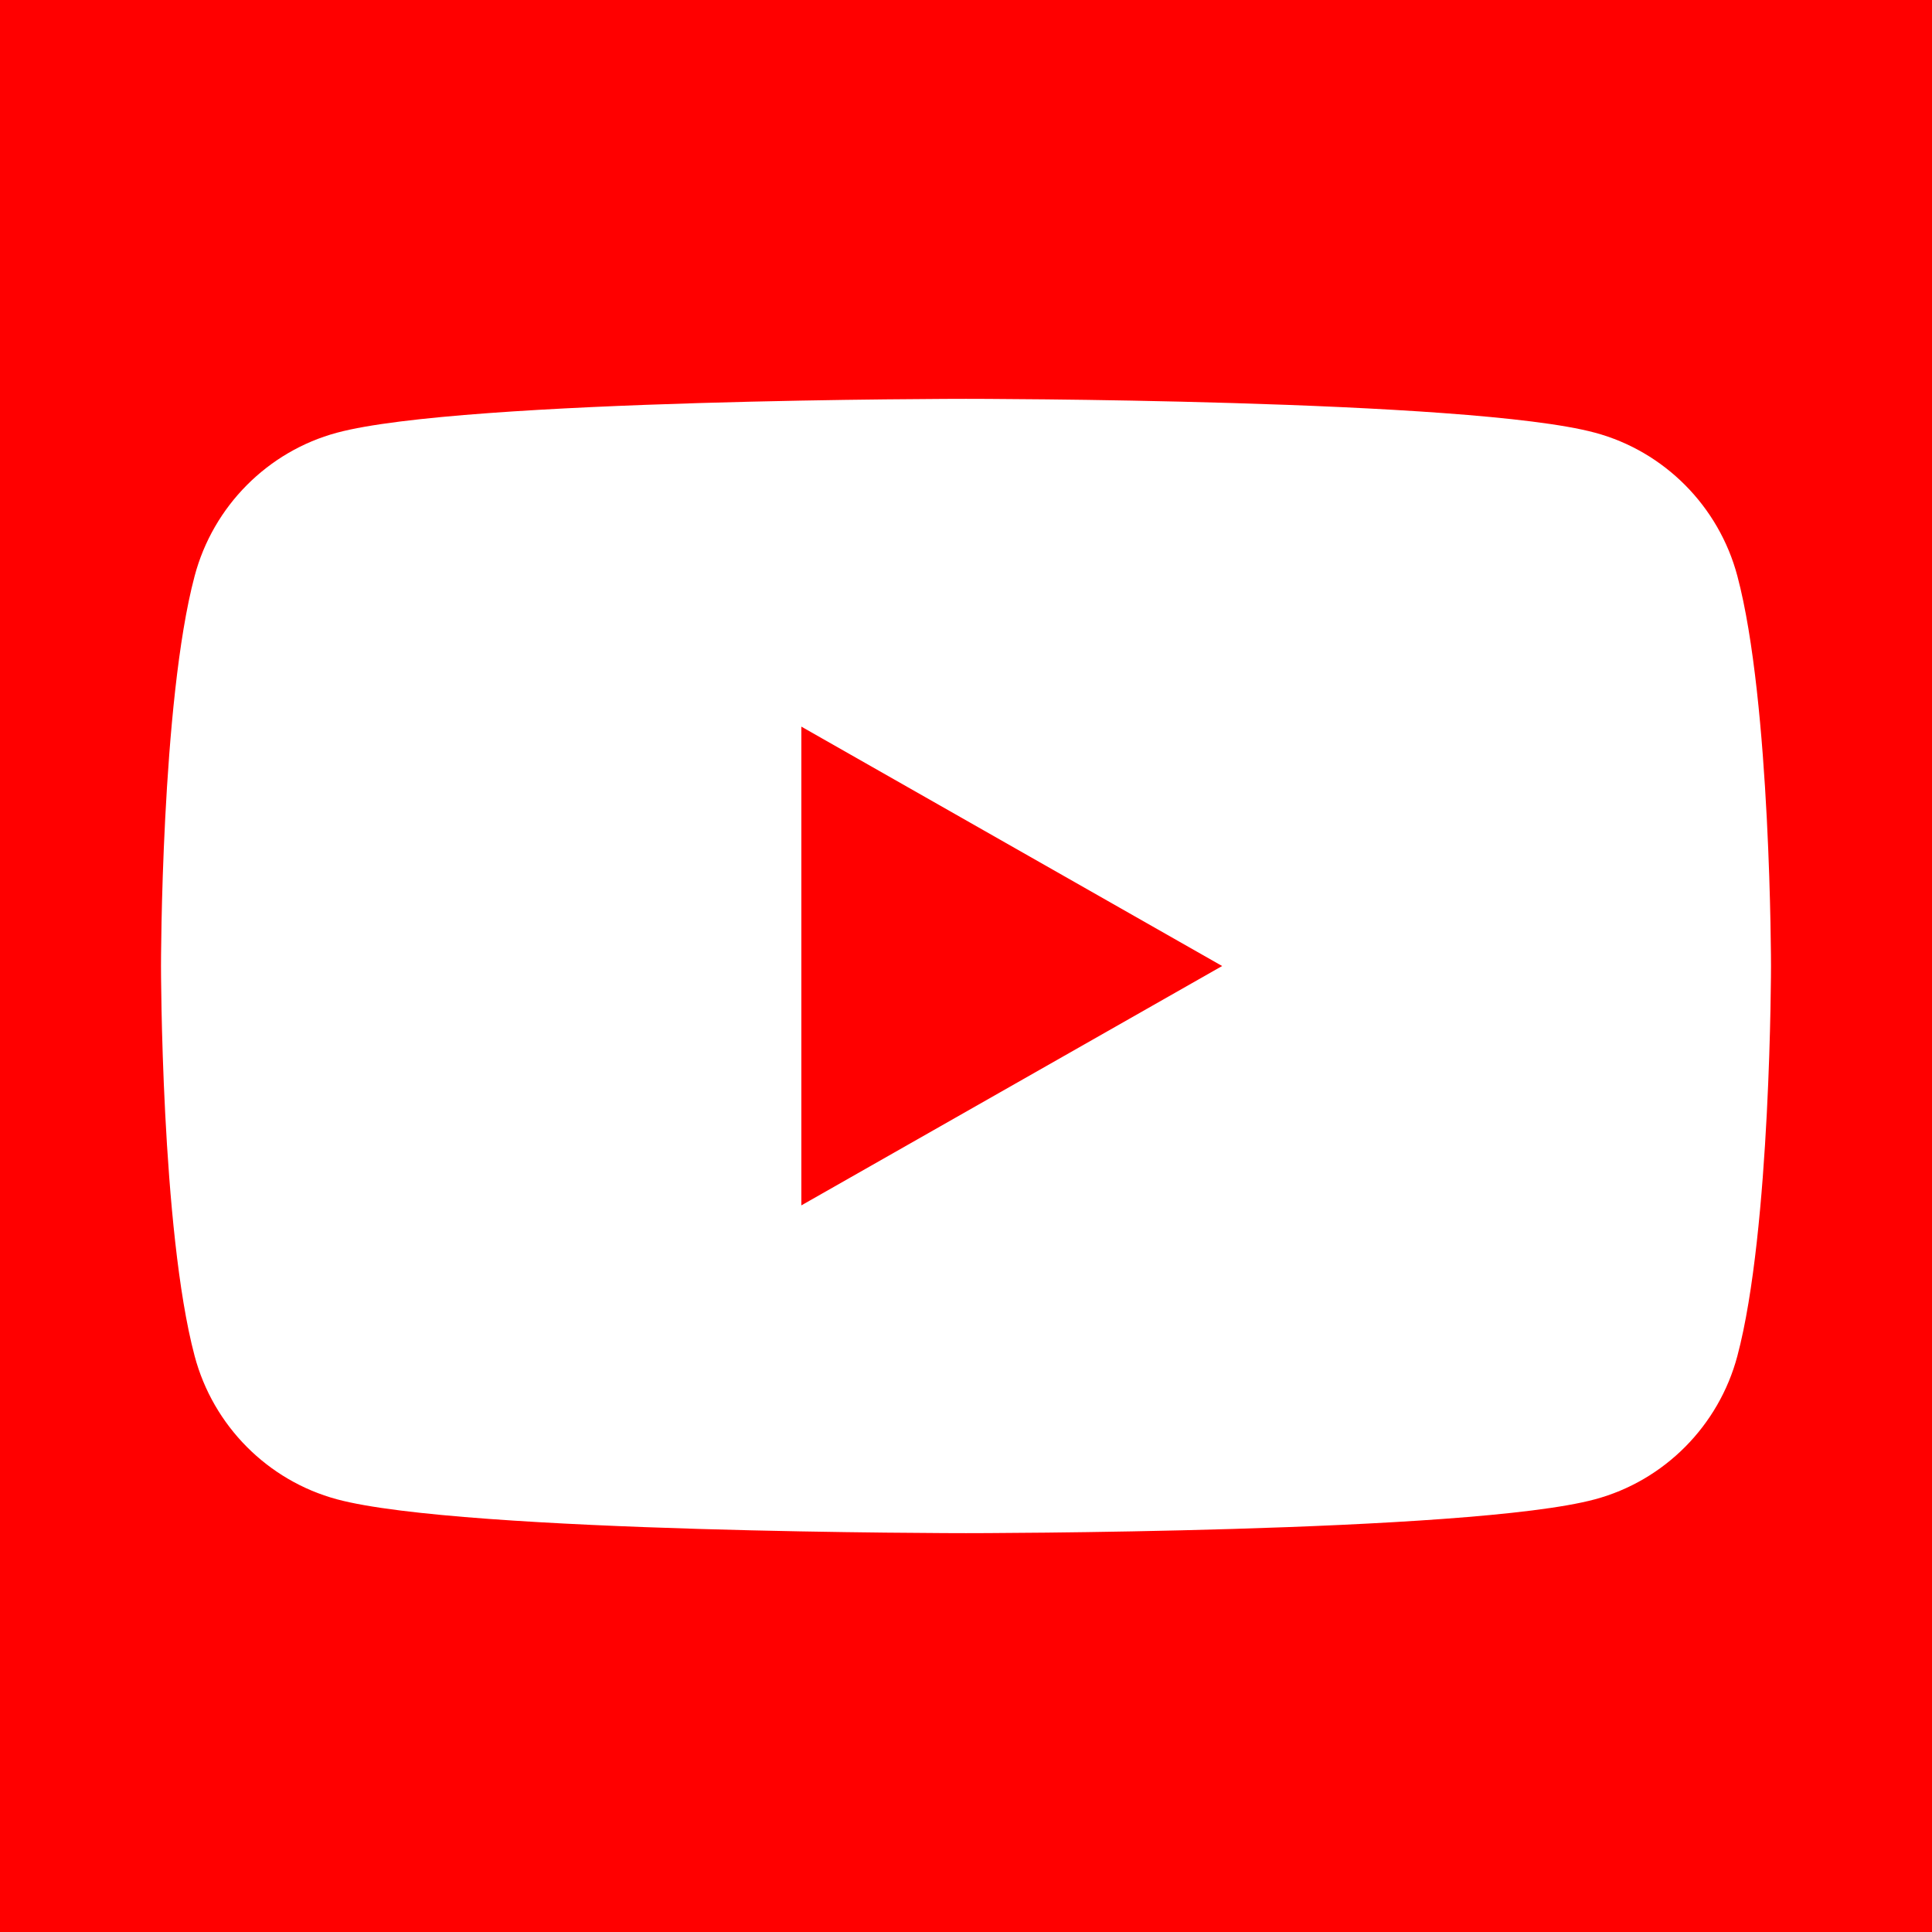
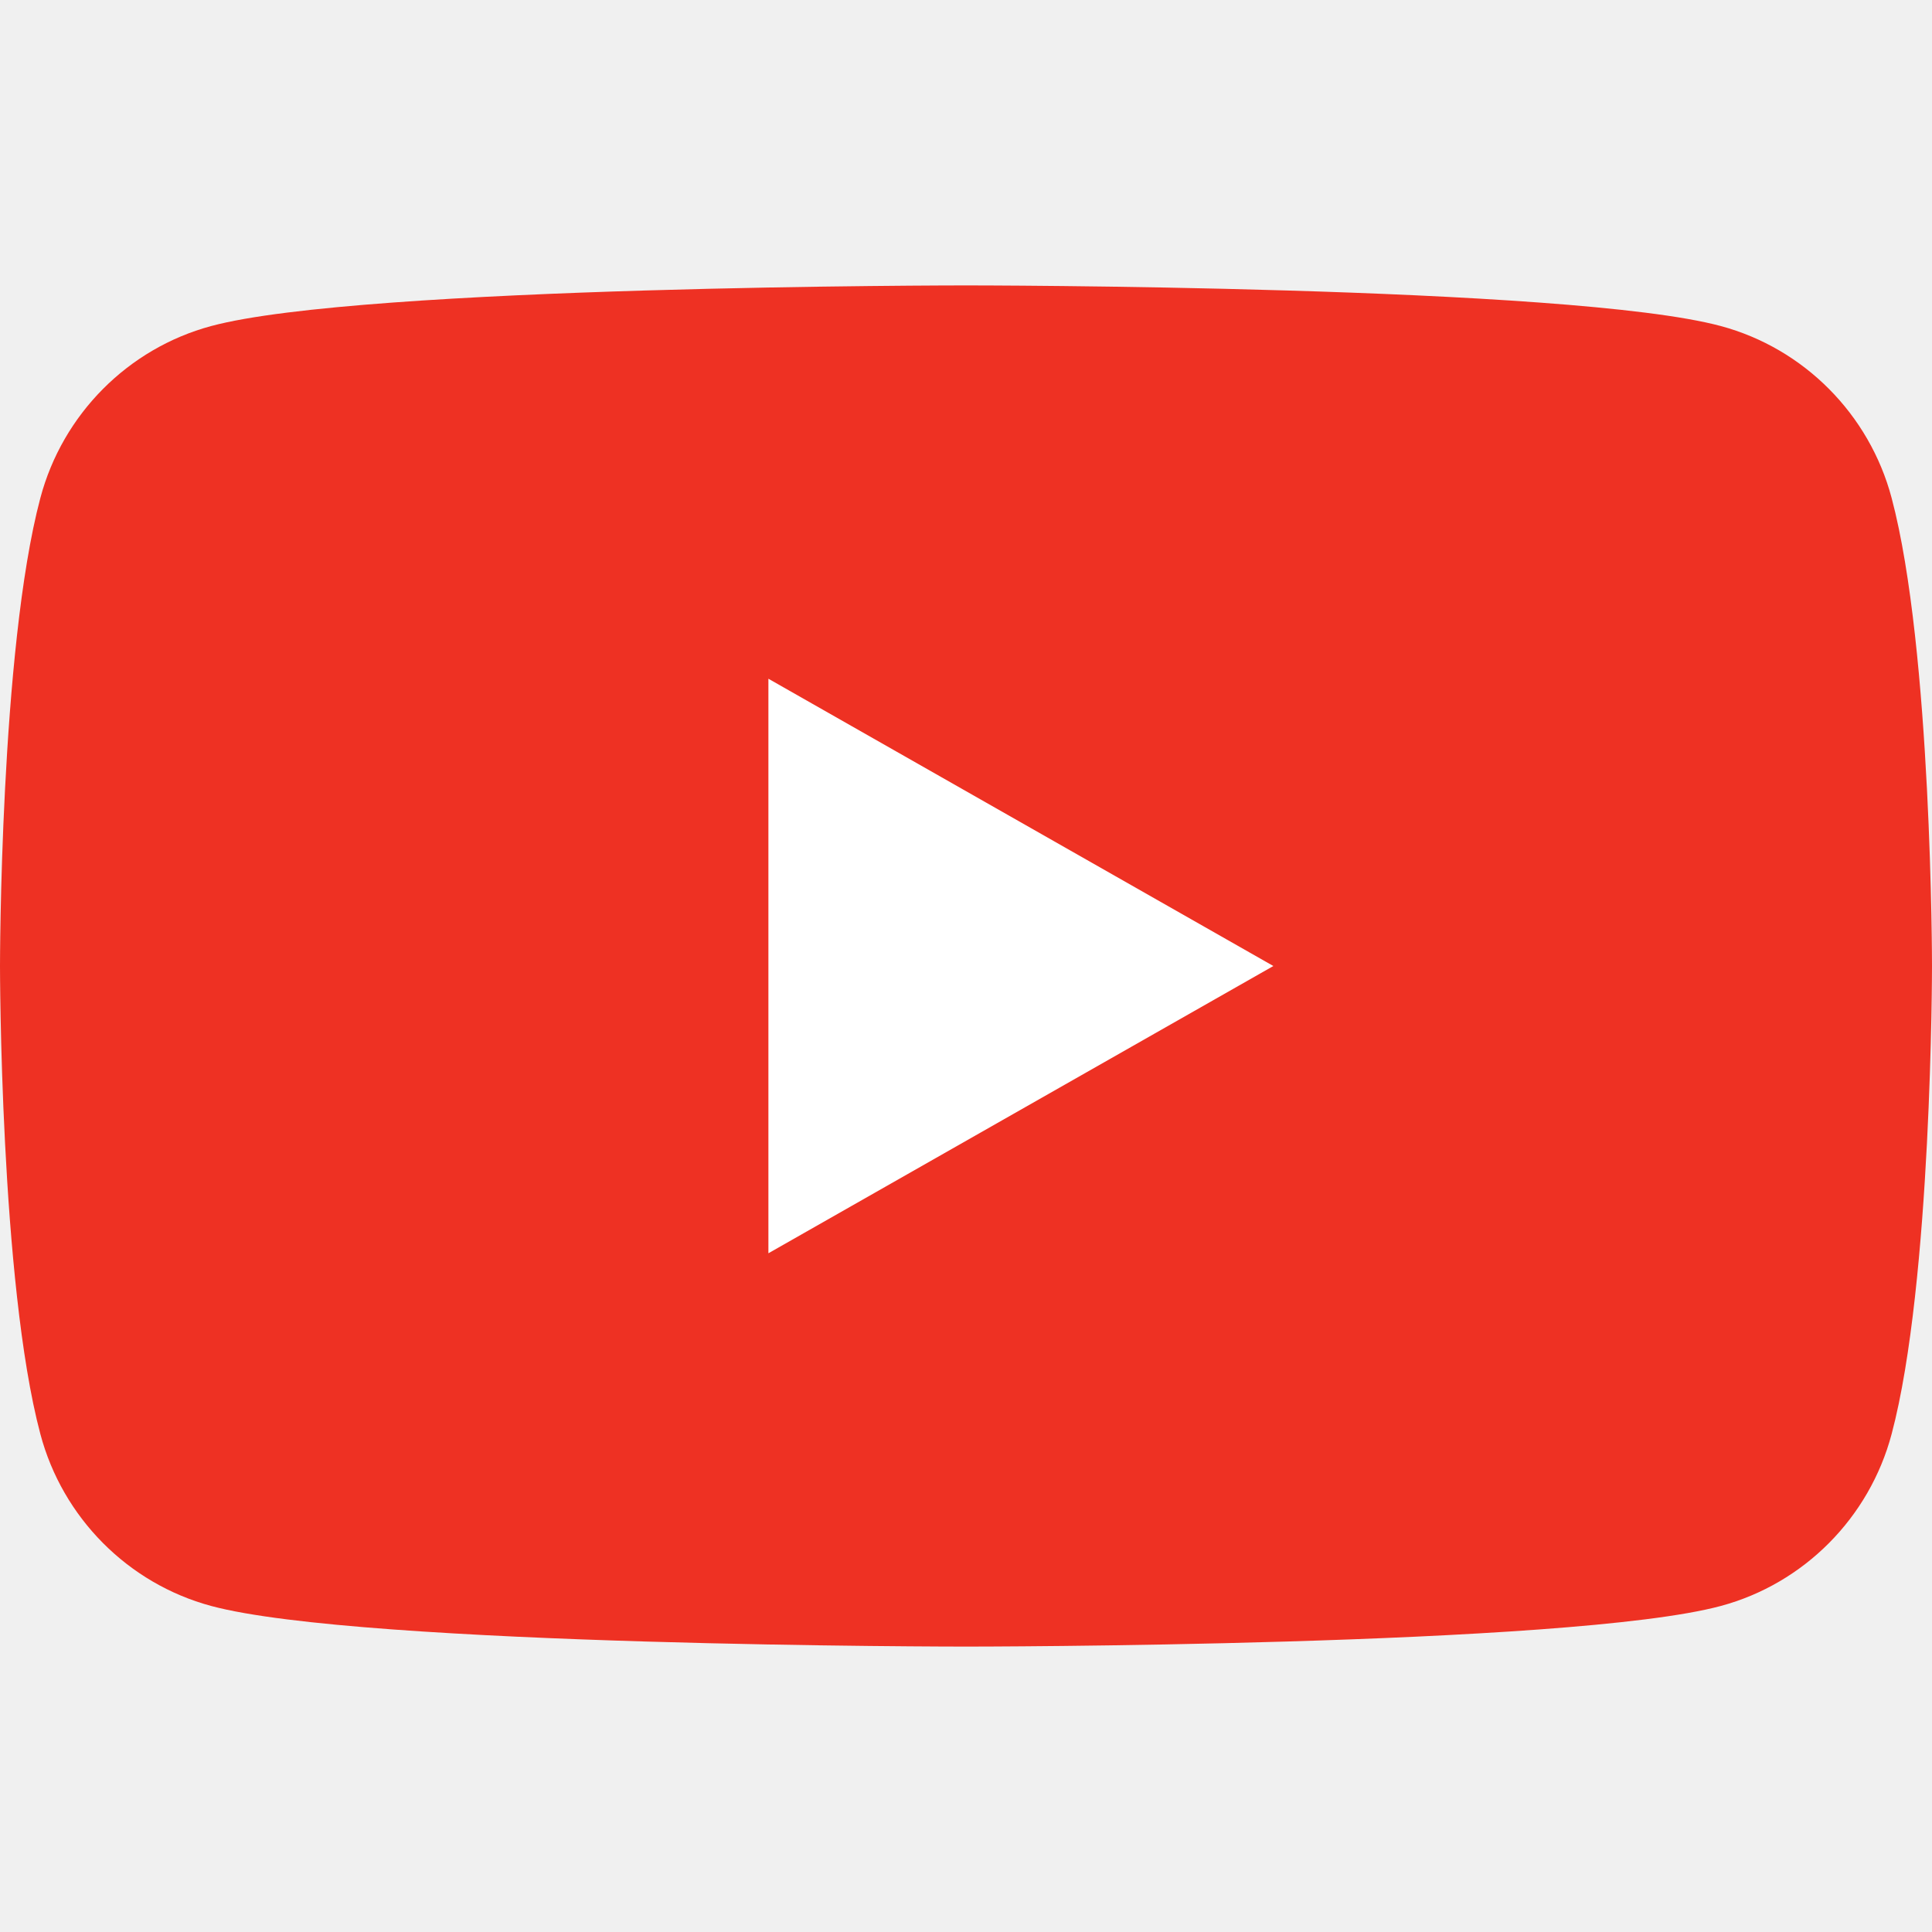
- <svg xmlns="http://www.w3.org/2000/svg" width="600" height="600" viewBox="0 0 158.75 158.75" version="1.1" id="svg8">
-   <defs id="defs2" />
-   <g id="layer2">
-     <rect style="opacity:1;fill:#ff0000;fill-opacity:1;stroke:none;stroke-width:0.966;stroke-miterlimit:4;stroke-dasharray:none;stroke-opacity:1" id="rect815" width="158.75" height="158.75" x="0" y="-2.8421709e-14" />
-   </g>
-   <g id="layer1" transform="translate(160.3123,42.47302)">
-     <g id="g12-3" transform="matrix(0.07516572,0,0,-0.07516572,-147.0831,83.50473)">
-       <path d="m 700,358.313 v 523.375 l 460,-261.7 z m 1023.22,688.057 c -20.24,76.22 -79.88,136.24 -155.6,156.61 C 1430.37,1240 880,1240 880,1240 c 0,0 -550.367,0 -687.621,-37.02 C 116.656,1182.61 57.016,1122.59 36.777,1046.37 0,908.227 0,620 0,620 0,620 0,331.777 36.777,193.629 57.016,117.41 116.656,57.391 192.379,37.012 329.633,0 880,0 880,0 c 0,0 550.37,0 687.62,37.012 75.72,20.379 135.36,80.398 155.6,156.617 C 1760,331.777 1760,620 1760,620 c 0,0 0,288.227 -36.78,426.37" style="fill:#ffffff;fill-opacity:1;fill-rule:nonzero;stroke:none" id="path14-6" />
+ <svg xmlns="http://www.w3.org/2000/svg" width="100" height="100" viewBox="0 0 100 100" version="1.1" id="svg8">
+   <defs id="defs2">
+     <clipPath clipPathUnits="userSpaceOnUse" id="clipPath18">
+       <path d="M 0,192 H 192 V 0 H 0 Z" id="path16" />
+     </clipPath>
+   </defs>
+   <g id="layer1">
+     <g id="g12" transform="matrix(0.5681818,0,0,-0.5681818,-4.545625,104.5456)">
+       <g id="g14" clip-path="url(#clipPath18)">
+         <g id="g20" transform="translate(180.3223,138.6372)">
+           <path d="m 0,0 c -2.024,7.622 -7.988,13.624 -15.561,15.661 -13.724,3.702 -68.761,3.702 -68.761,3.702 0,0 -55.037,0 -68.762,-3.702 -7.573,-2.037 -13.537,-8.039 -15.561,-15.661 -3.677,-13.814 -3.677,-42.637 -3.677,-42.637 0,0 0,-28.822 3.677,-42.637 2.024,-7.622 7.988,-13.624 15.561,-15.662 13.725,-3.701 68.762,-3.701 68.762,-3.701 0,0 55.037,0 68.761,3.701 7.573,2.038 13.537,8.04 15.561,15.662 3.678,13.815 3.678,42.637 3.678,42.637 0,0 0,28.823 -3.678,42.637" style="fill:#ee3123;fill-opacity:1;fill-rule:nonzero;stroke:none" id="path22" />
+         </g>
+         <g id="g24" transform="translate(78,69.8311)">
+           <path d="M 0,0 V 52.338 L 46,26.168 Z" style="fill:#ffffff;fill-opacity:1;fill-rule:nonzero;stroke:none" id="path26" />
+         </g>
+         <g id="g24-3" transform="translate(-75.34256,78.00263)" />
+       </g>
    </g>
  </g>
</svg>
